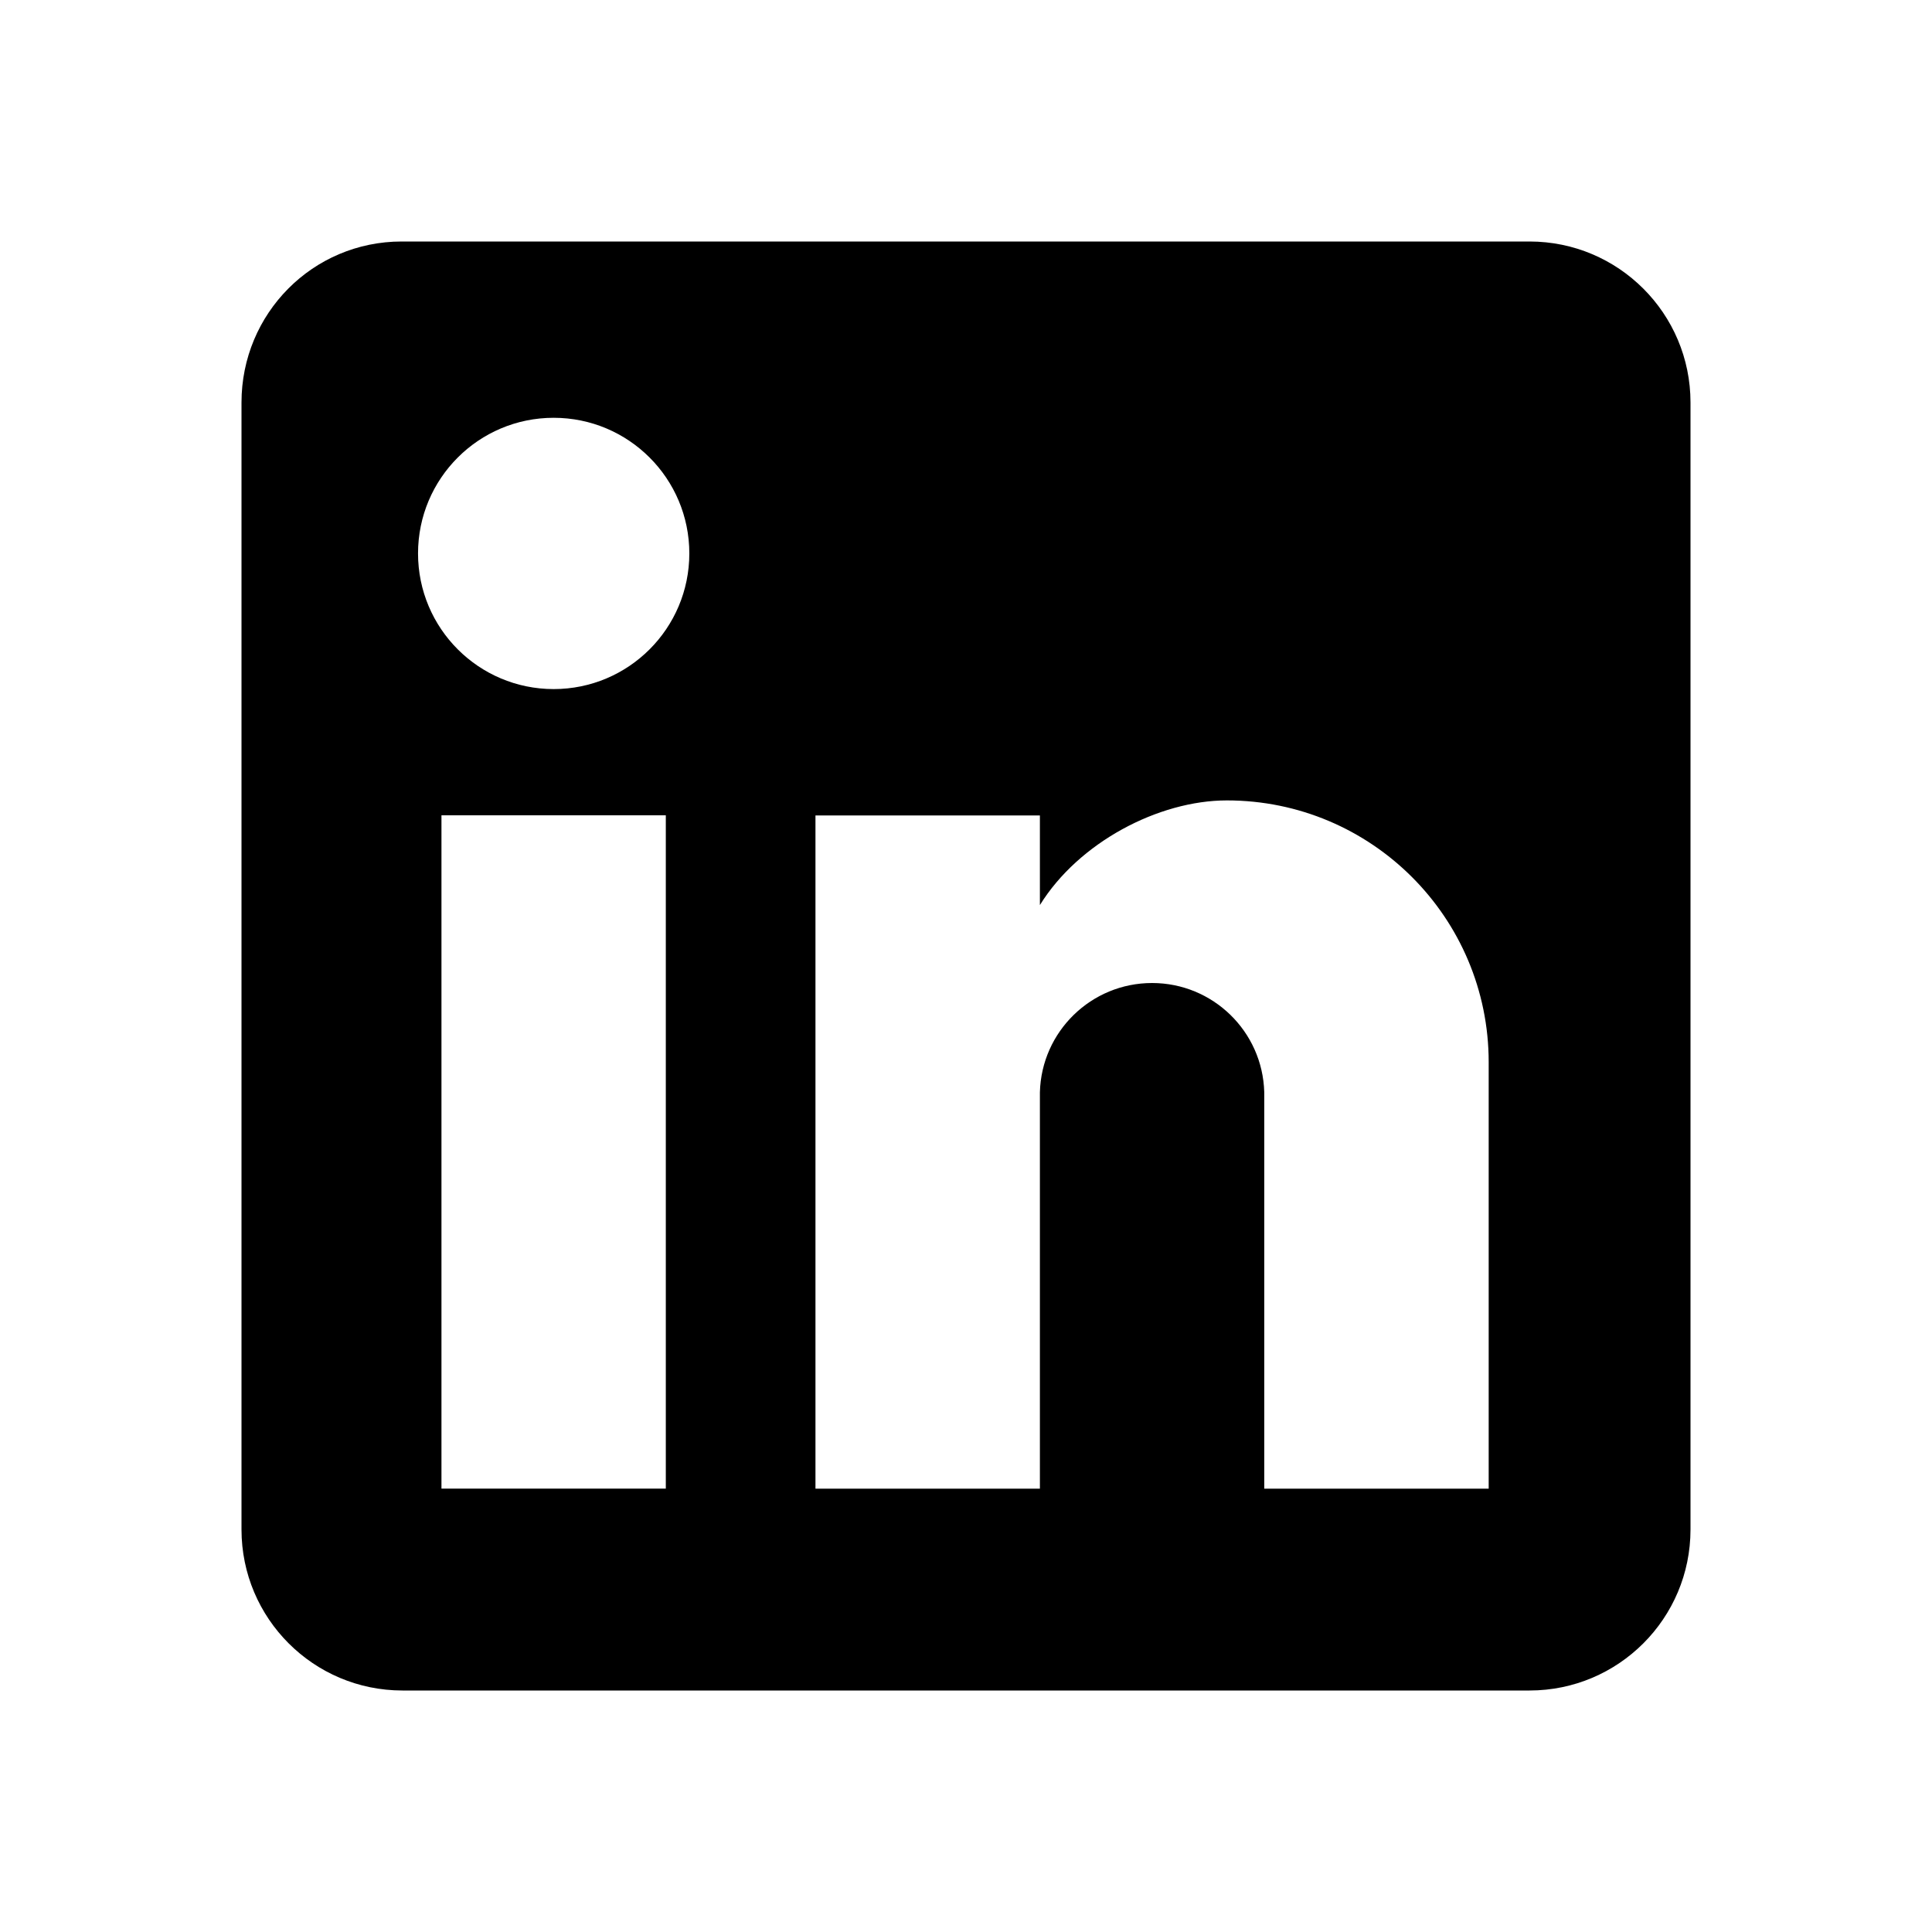
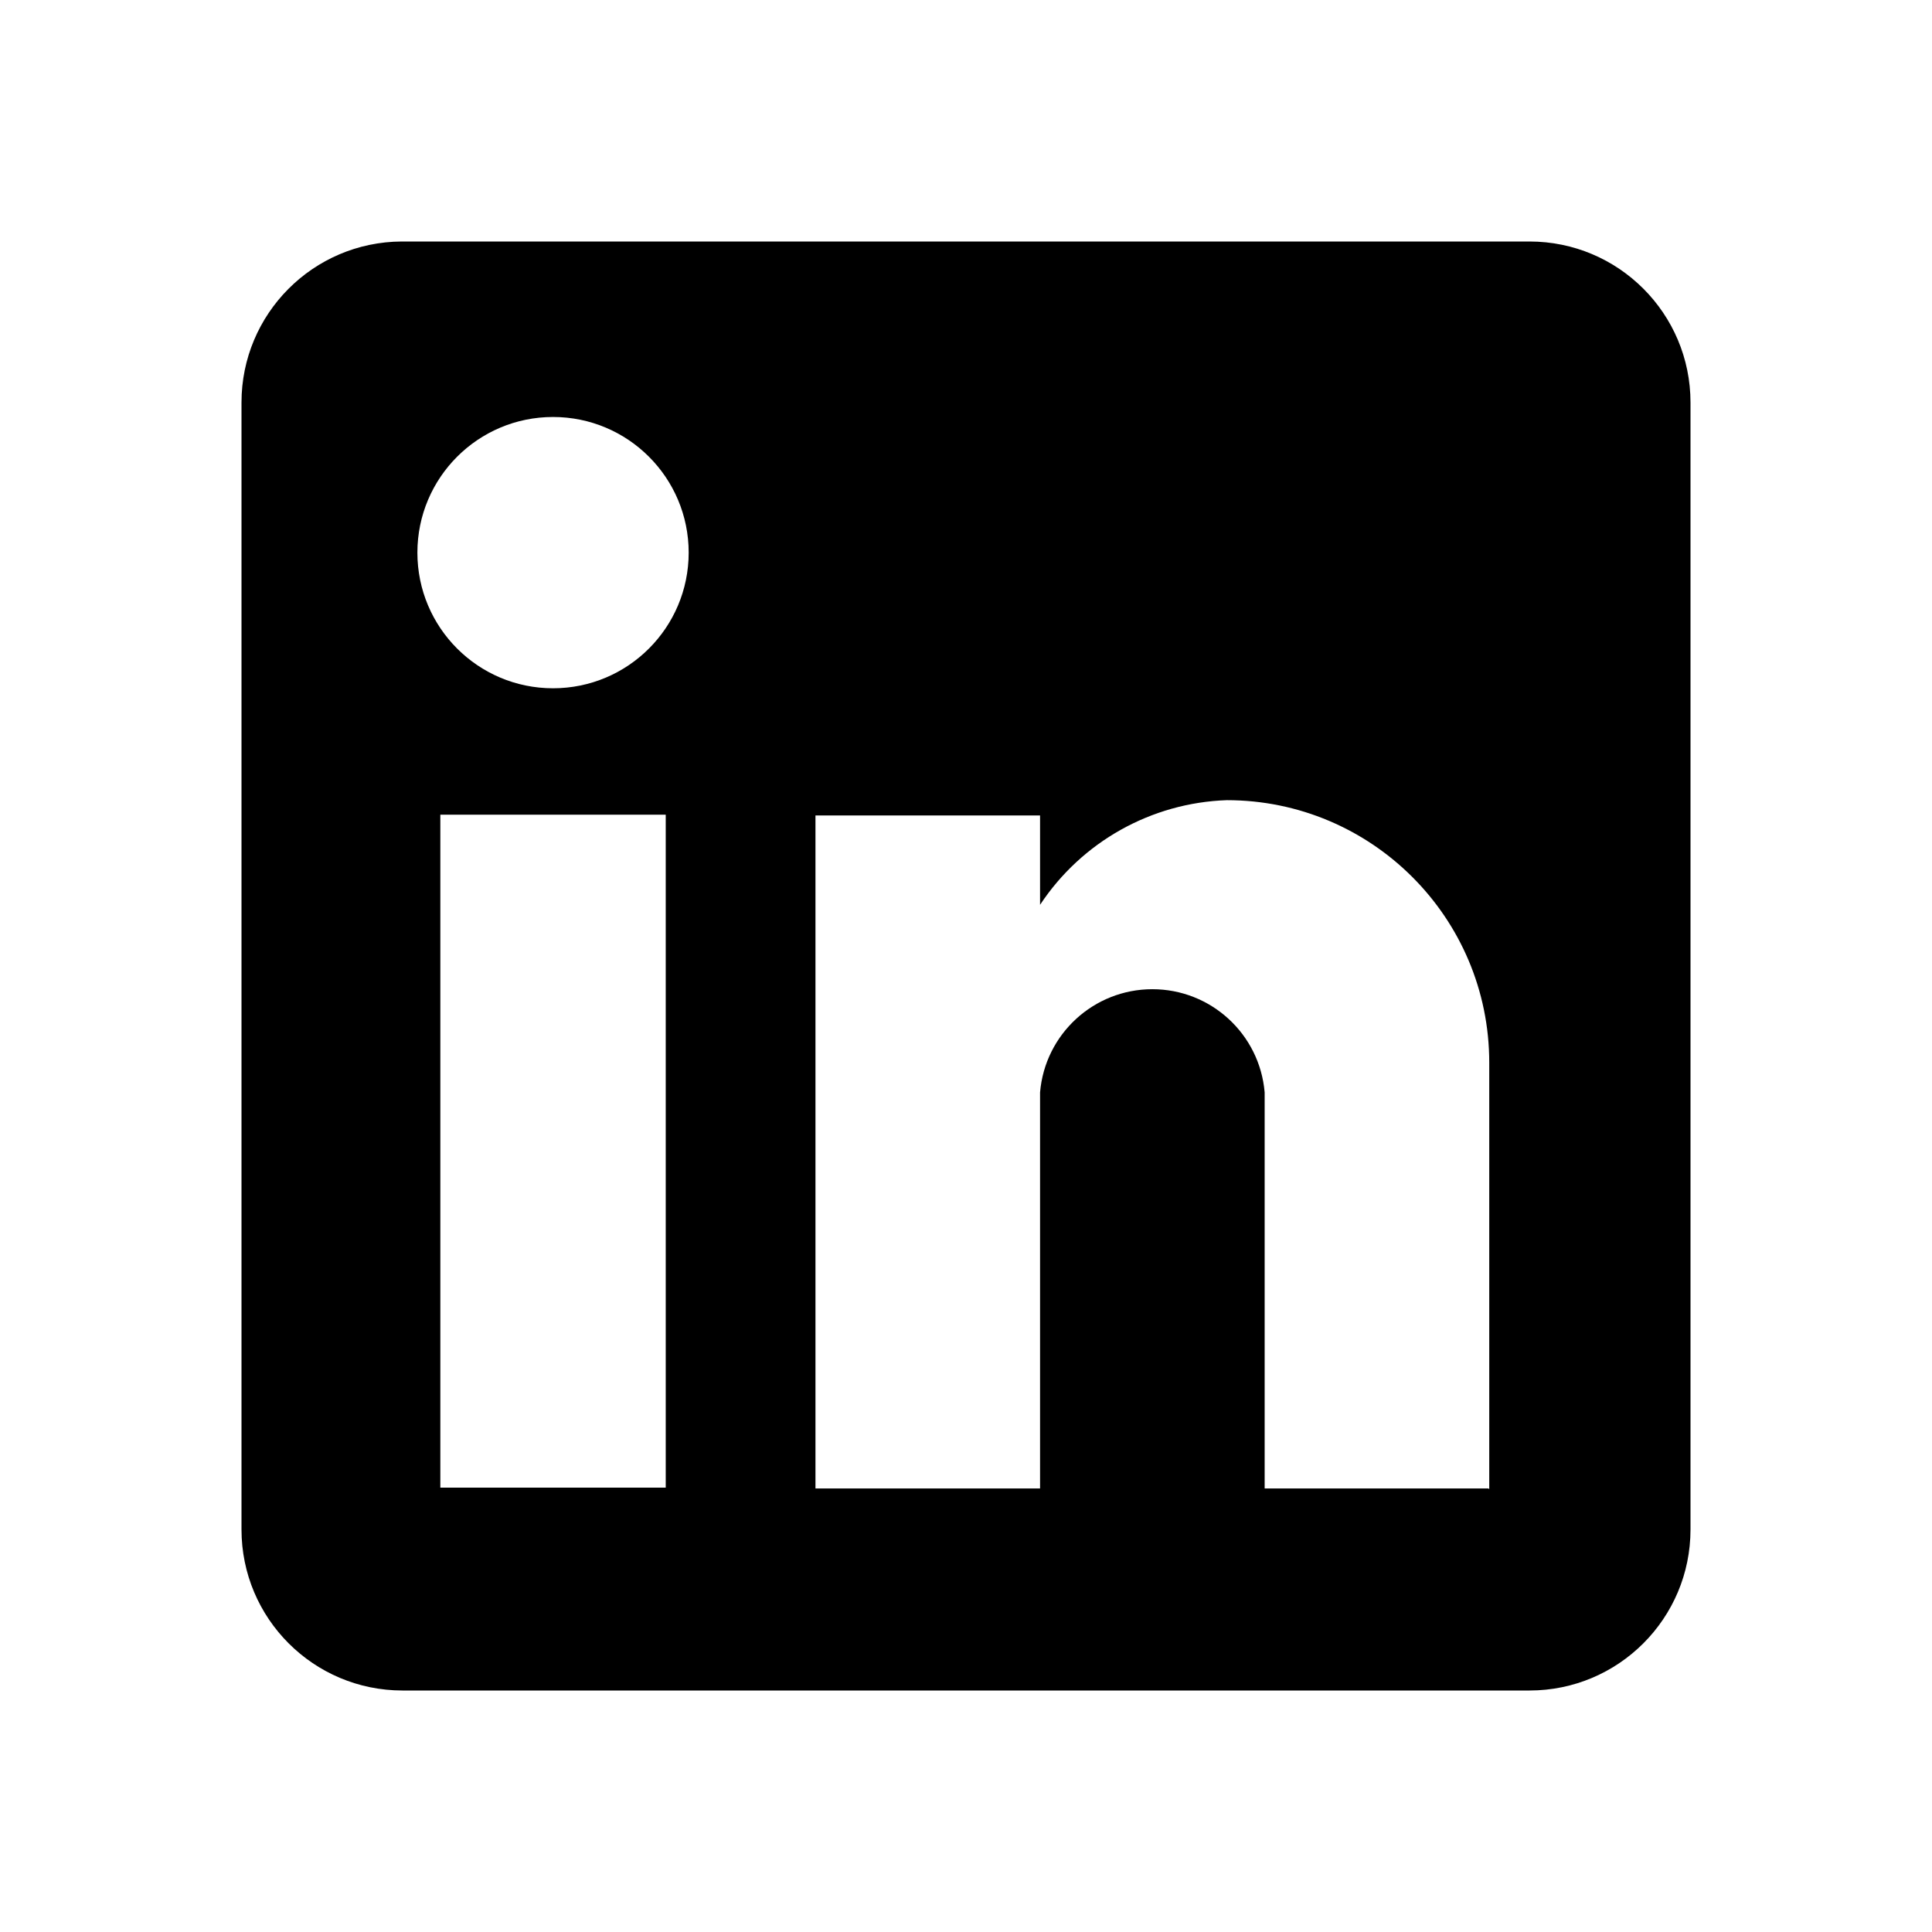
<svg xmlns="http://www.w3.org/2000/svg" viewBox="0 0 24 24">
-   <path d="M19 3a2 2 0 012 2v14a2 2 0 01-2 2H5a2 2 0 01-2-2V5c0-1.105.885-2 1.99-2H19zm-.507 15.492v-5.297a3.252 3.252 0 00-3.252-3.252c-.85 0-1.842.522-2.323 1.3V10.13H10.13v8.363h2.788v-4.925a1.394 1.394 0 012.787 0v4.925h2.788zM6.878 8.56a1.684 1.684 0 100-3.37 1.684 1.684 0 000 3.37zm1.393 9.932v-8.364H5.484v8.364H8.27z" />
+   <path fill-rule="evenodd" clip-rule="evenodd" d="M19 3a2 2 0 0 1 2 2v14a2 2 0 0 1-2 2H5a2 2 0 0 1-2-2V5a2 2 0 0 1 1.99-2H19Zm-.5 15.5v-5.3c0-1.8-1.46-3.26-3.26-3.26a2.9 2.9 0 0 0-2.32 1.3v-1.11h-2.79v8.36h2.79v-4.92a1.4 1.4 0 0 1 2.79 0v4.92h2.78ZM6.87 8.55a1.68 1.68 0 1 0 0-3.37 1.68 1.68 0 0 0 0 3.37Zm1.4 9.93v-8.36h-2.8v8.36h2.8Z" />
</svg>
